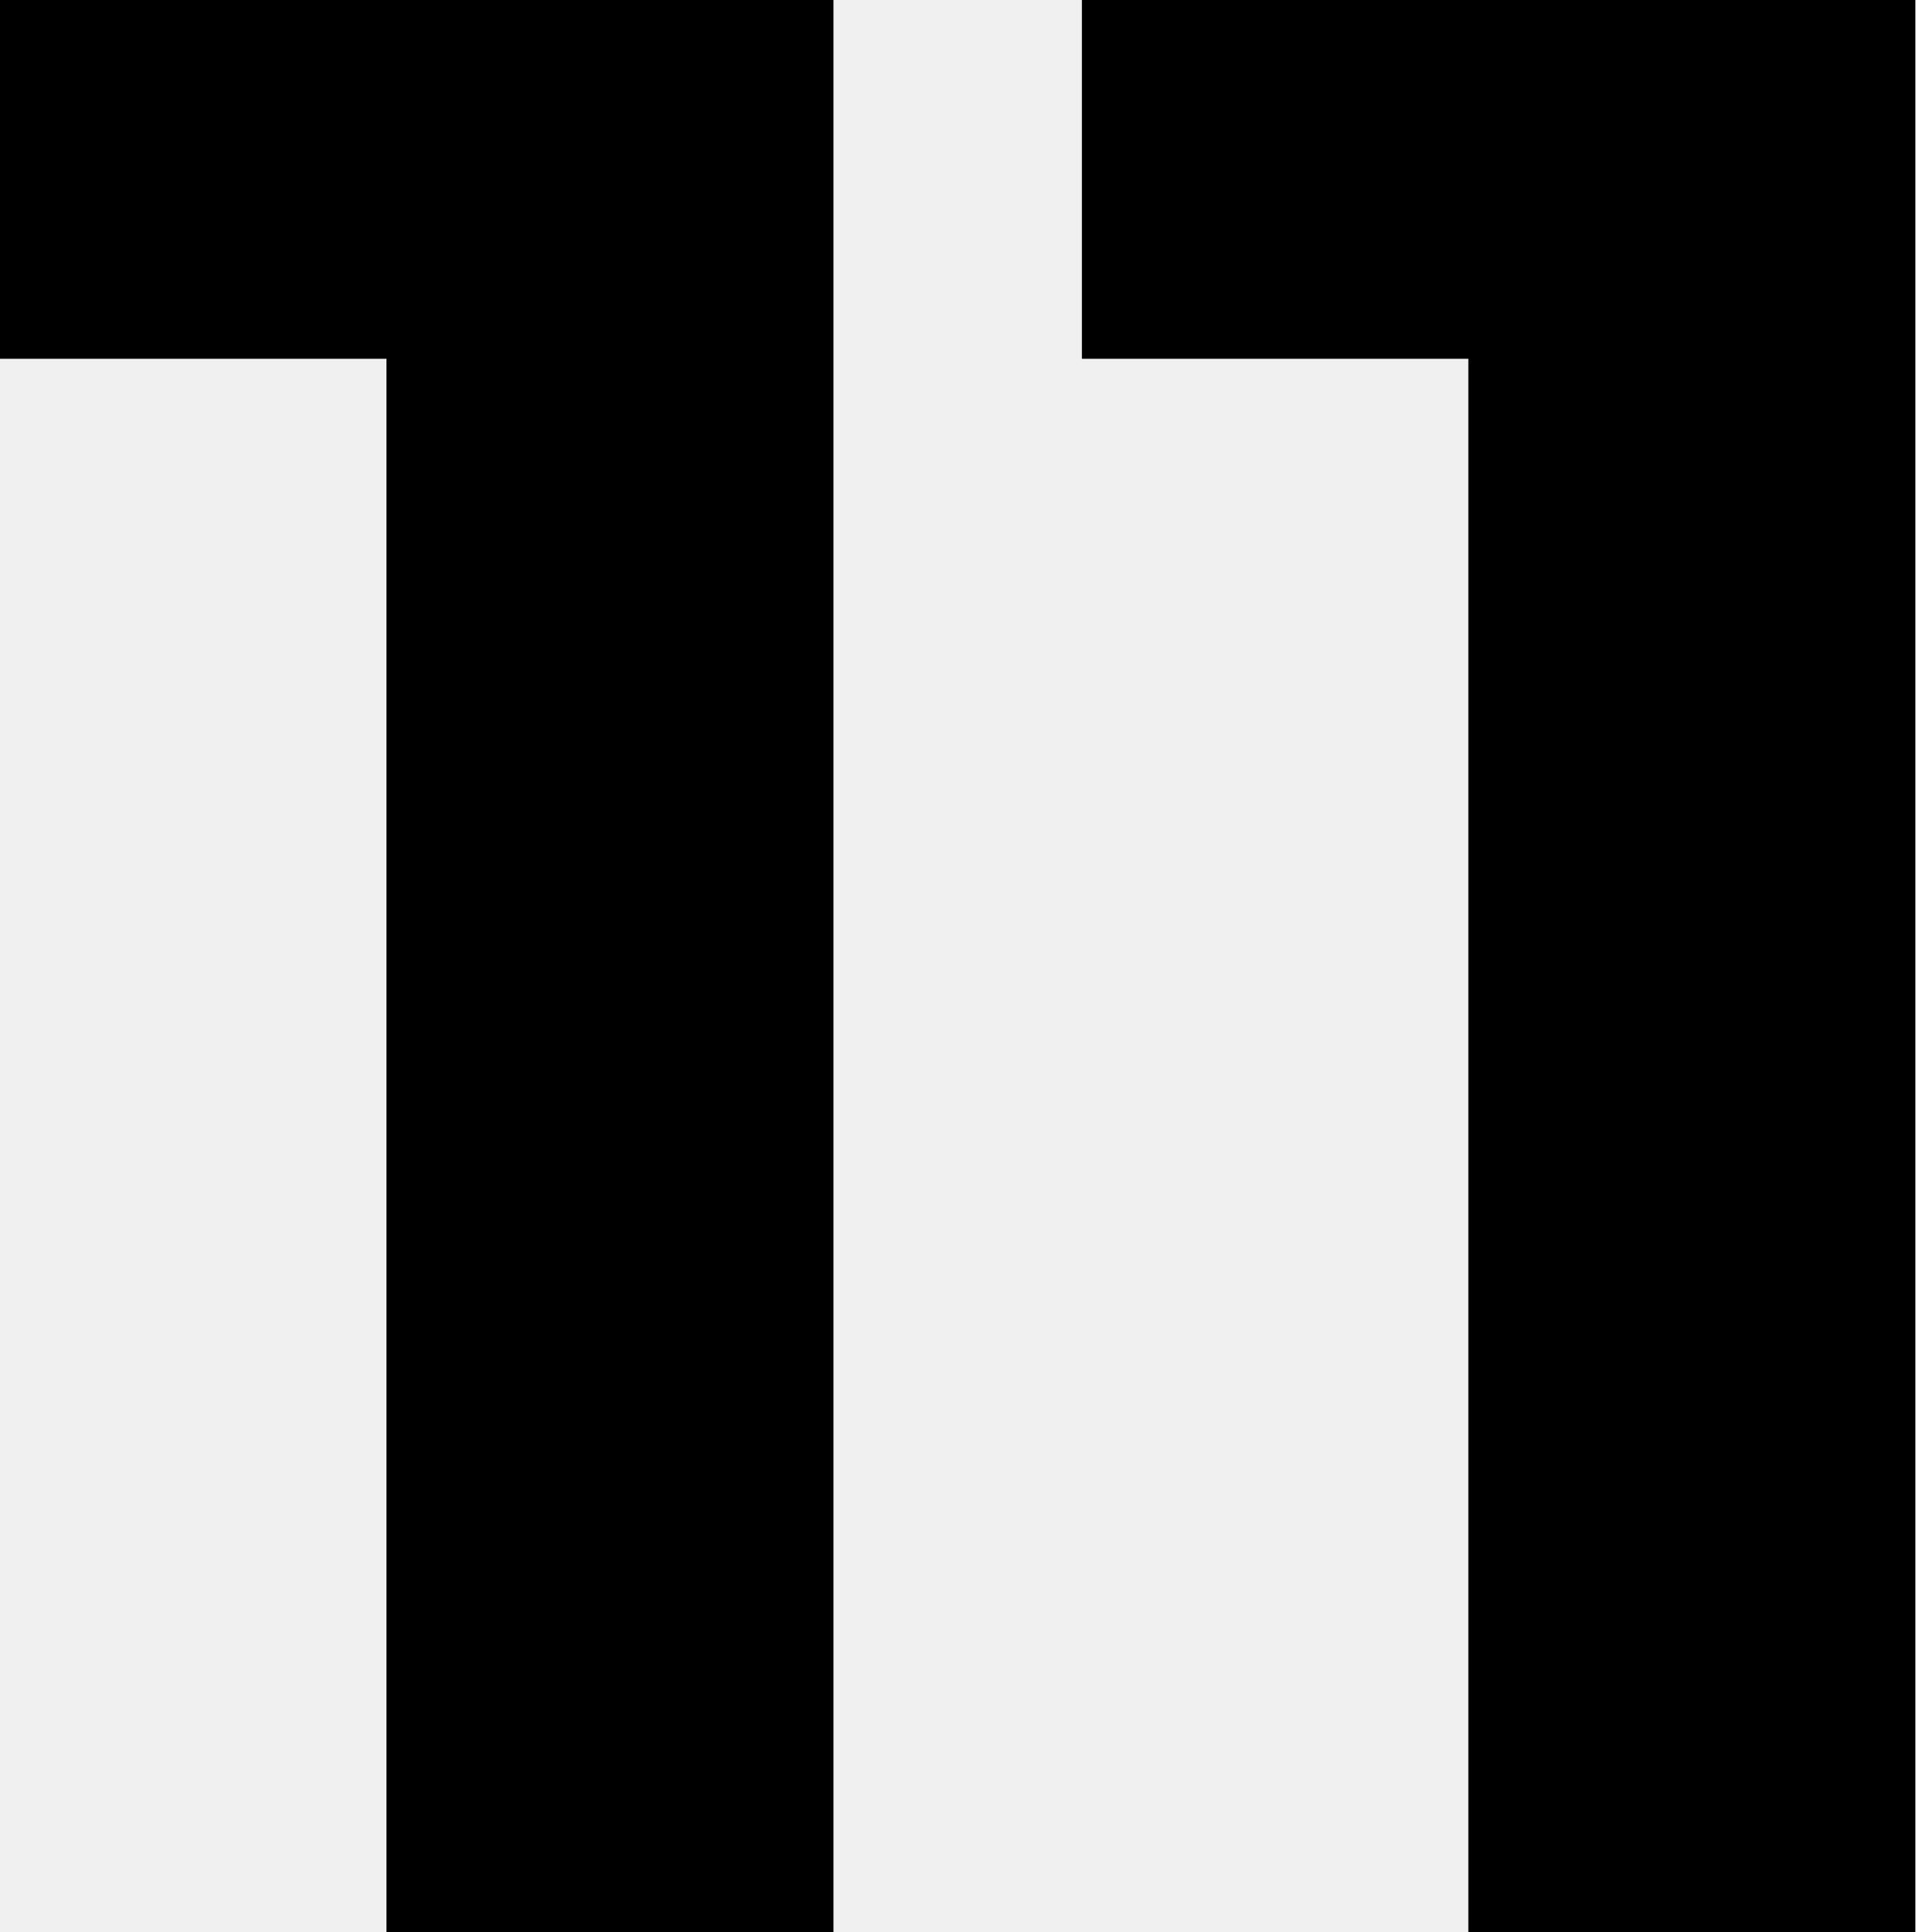
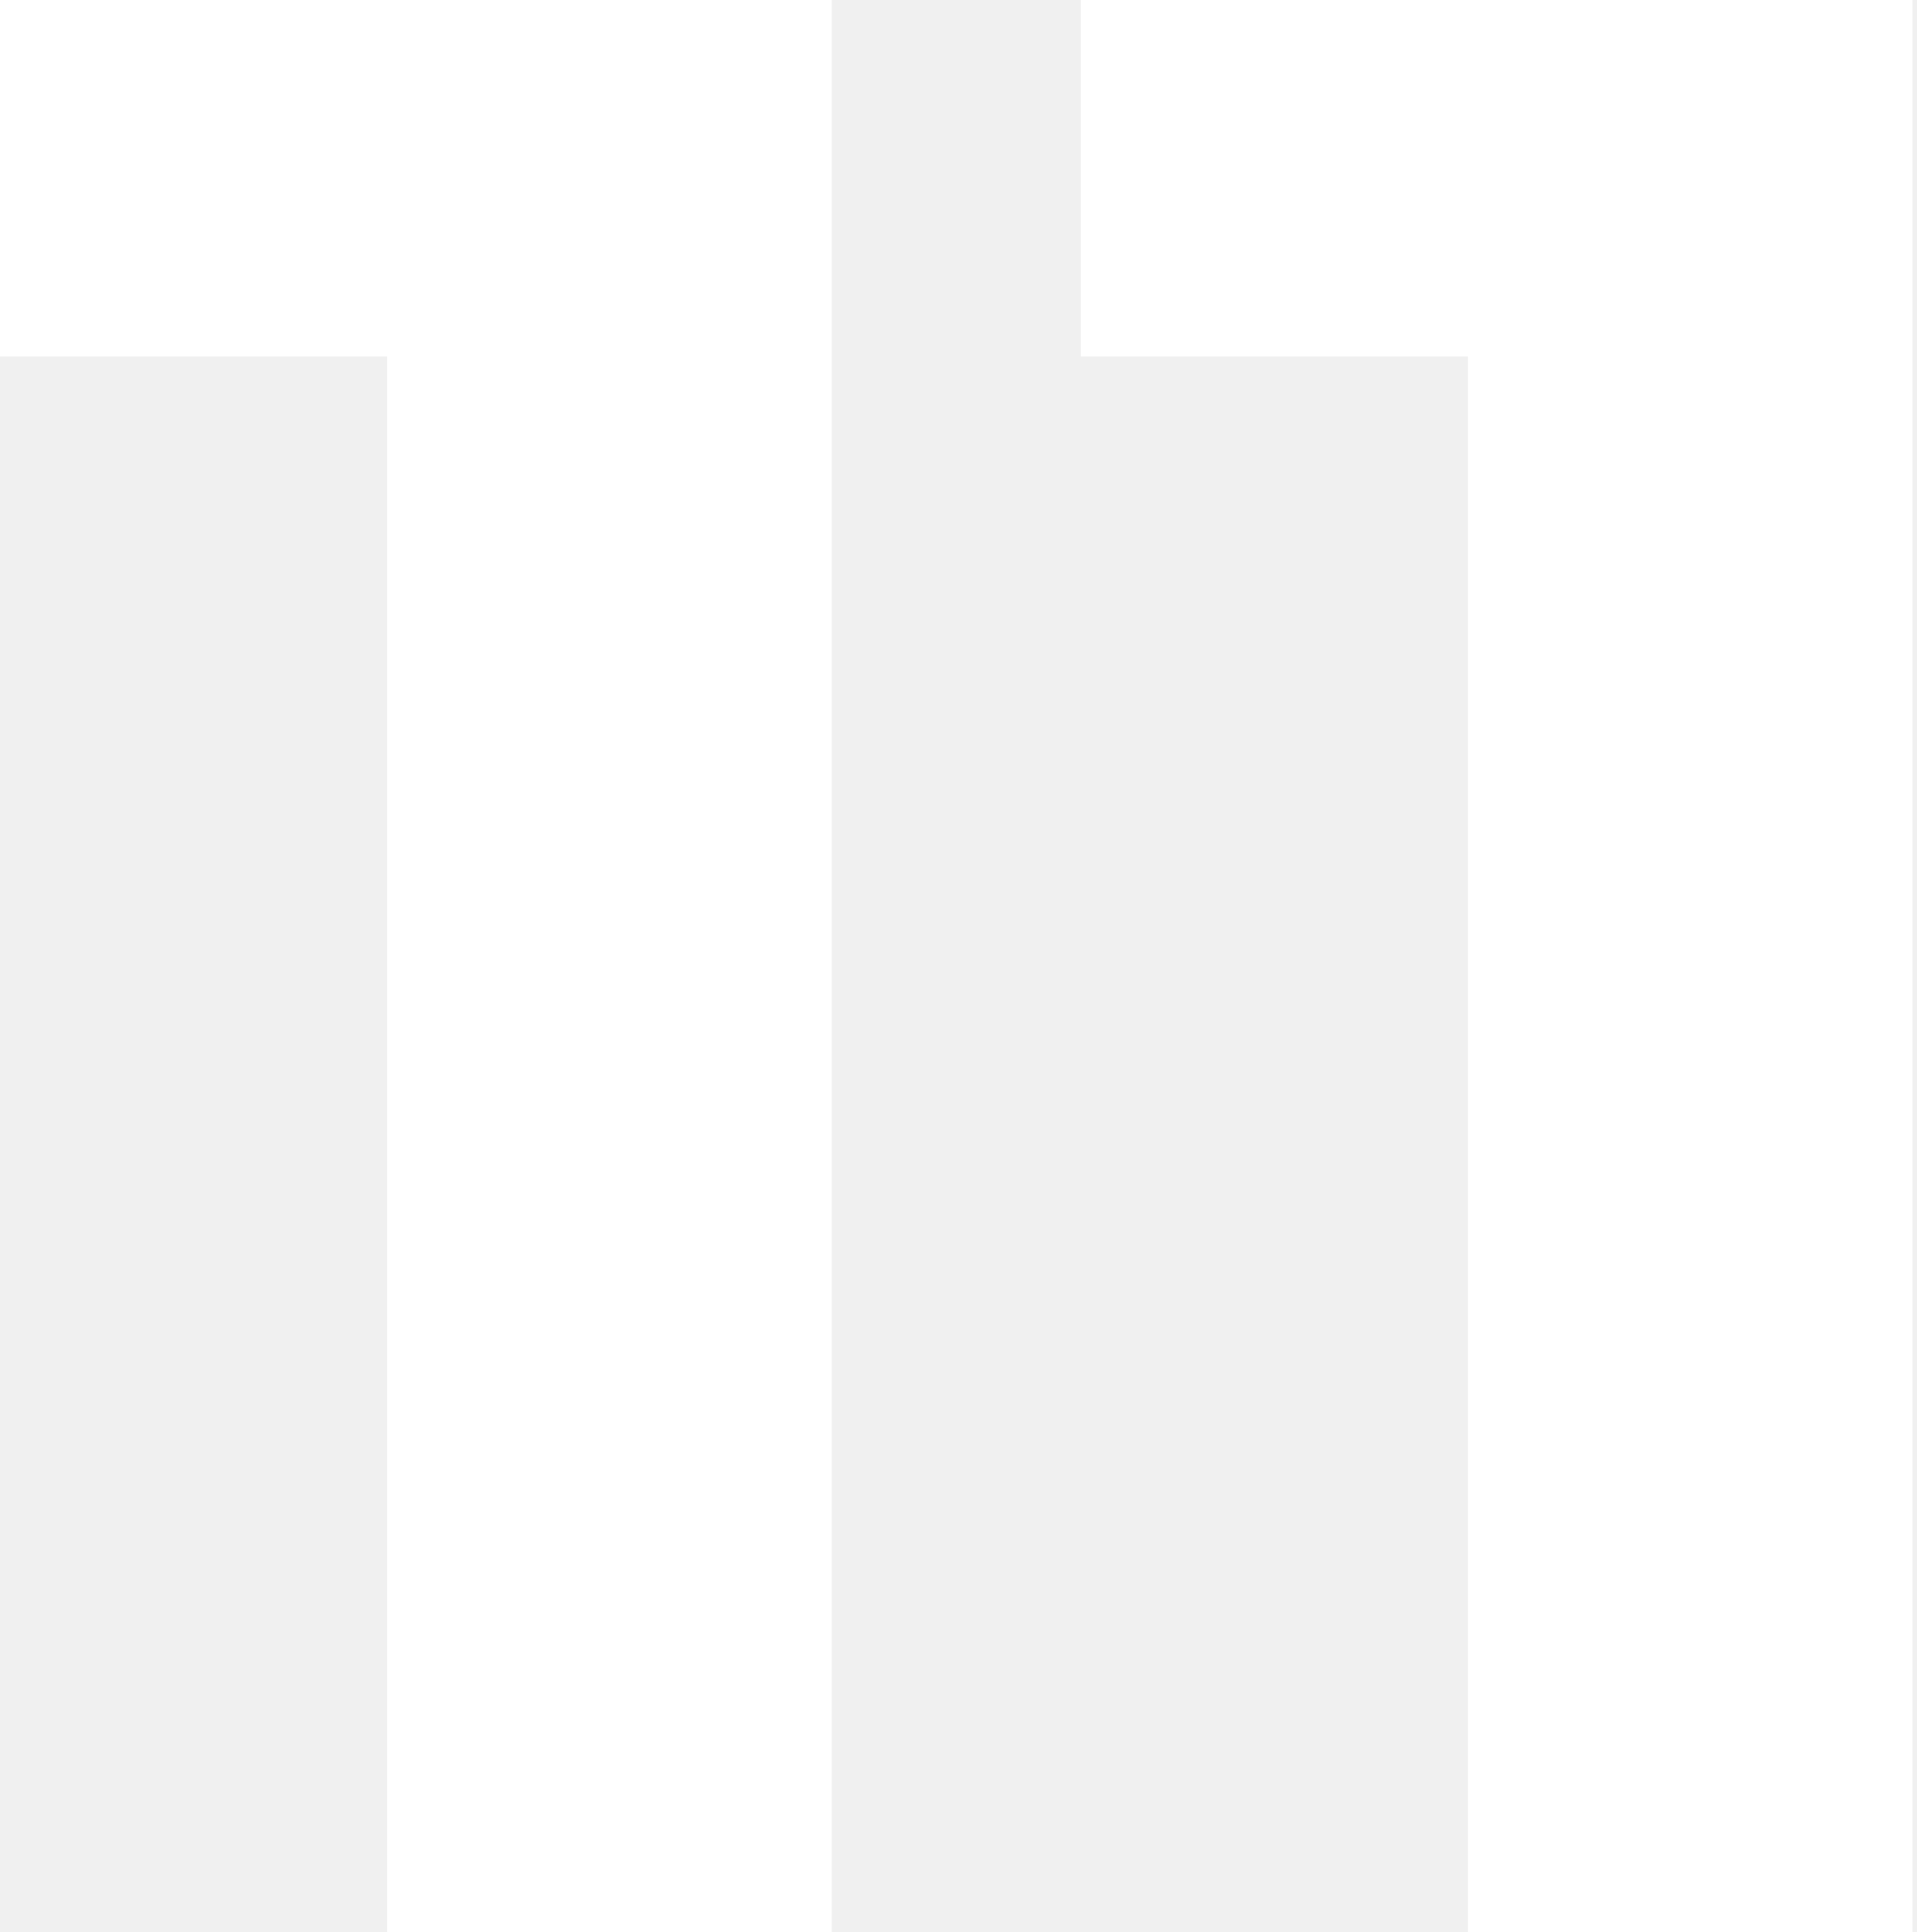
- <svg xmlns="http://www.w3.org/2000/svg" id="Livello_2" viewBox="0 0 49.97 50.4">
+ <svg xmlns="http://www.w3.org/2000/svg" id="Livello_2" version="1.1" viewBox="0 0 50 50.4">
+   <defs>
+     <style>
+       .st0 {
+         fill: #fff;
+       }
+     </style>
+   </defs>
  <g id="Livello_1-2">
-     <path d="M10.08,50.4V4.32l5.04,5.04H0V0h21.74v50.4h-11.66Z" />
-     <path d="M38.3,50.4V4.32l5.04,5.04h-15.12V0h21.74v50.4h-11.66Z" />
+     <path class="st0" d="M10.1,50.4V4.3l5,5H0V0h21.7v50.4h-11.7Z" />
+     <path class="st0" d="M38.3,50.4V4.3l5,5h-15.1V0h21.7v50.4h-11.7Z" />
  </g>
</svg>
